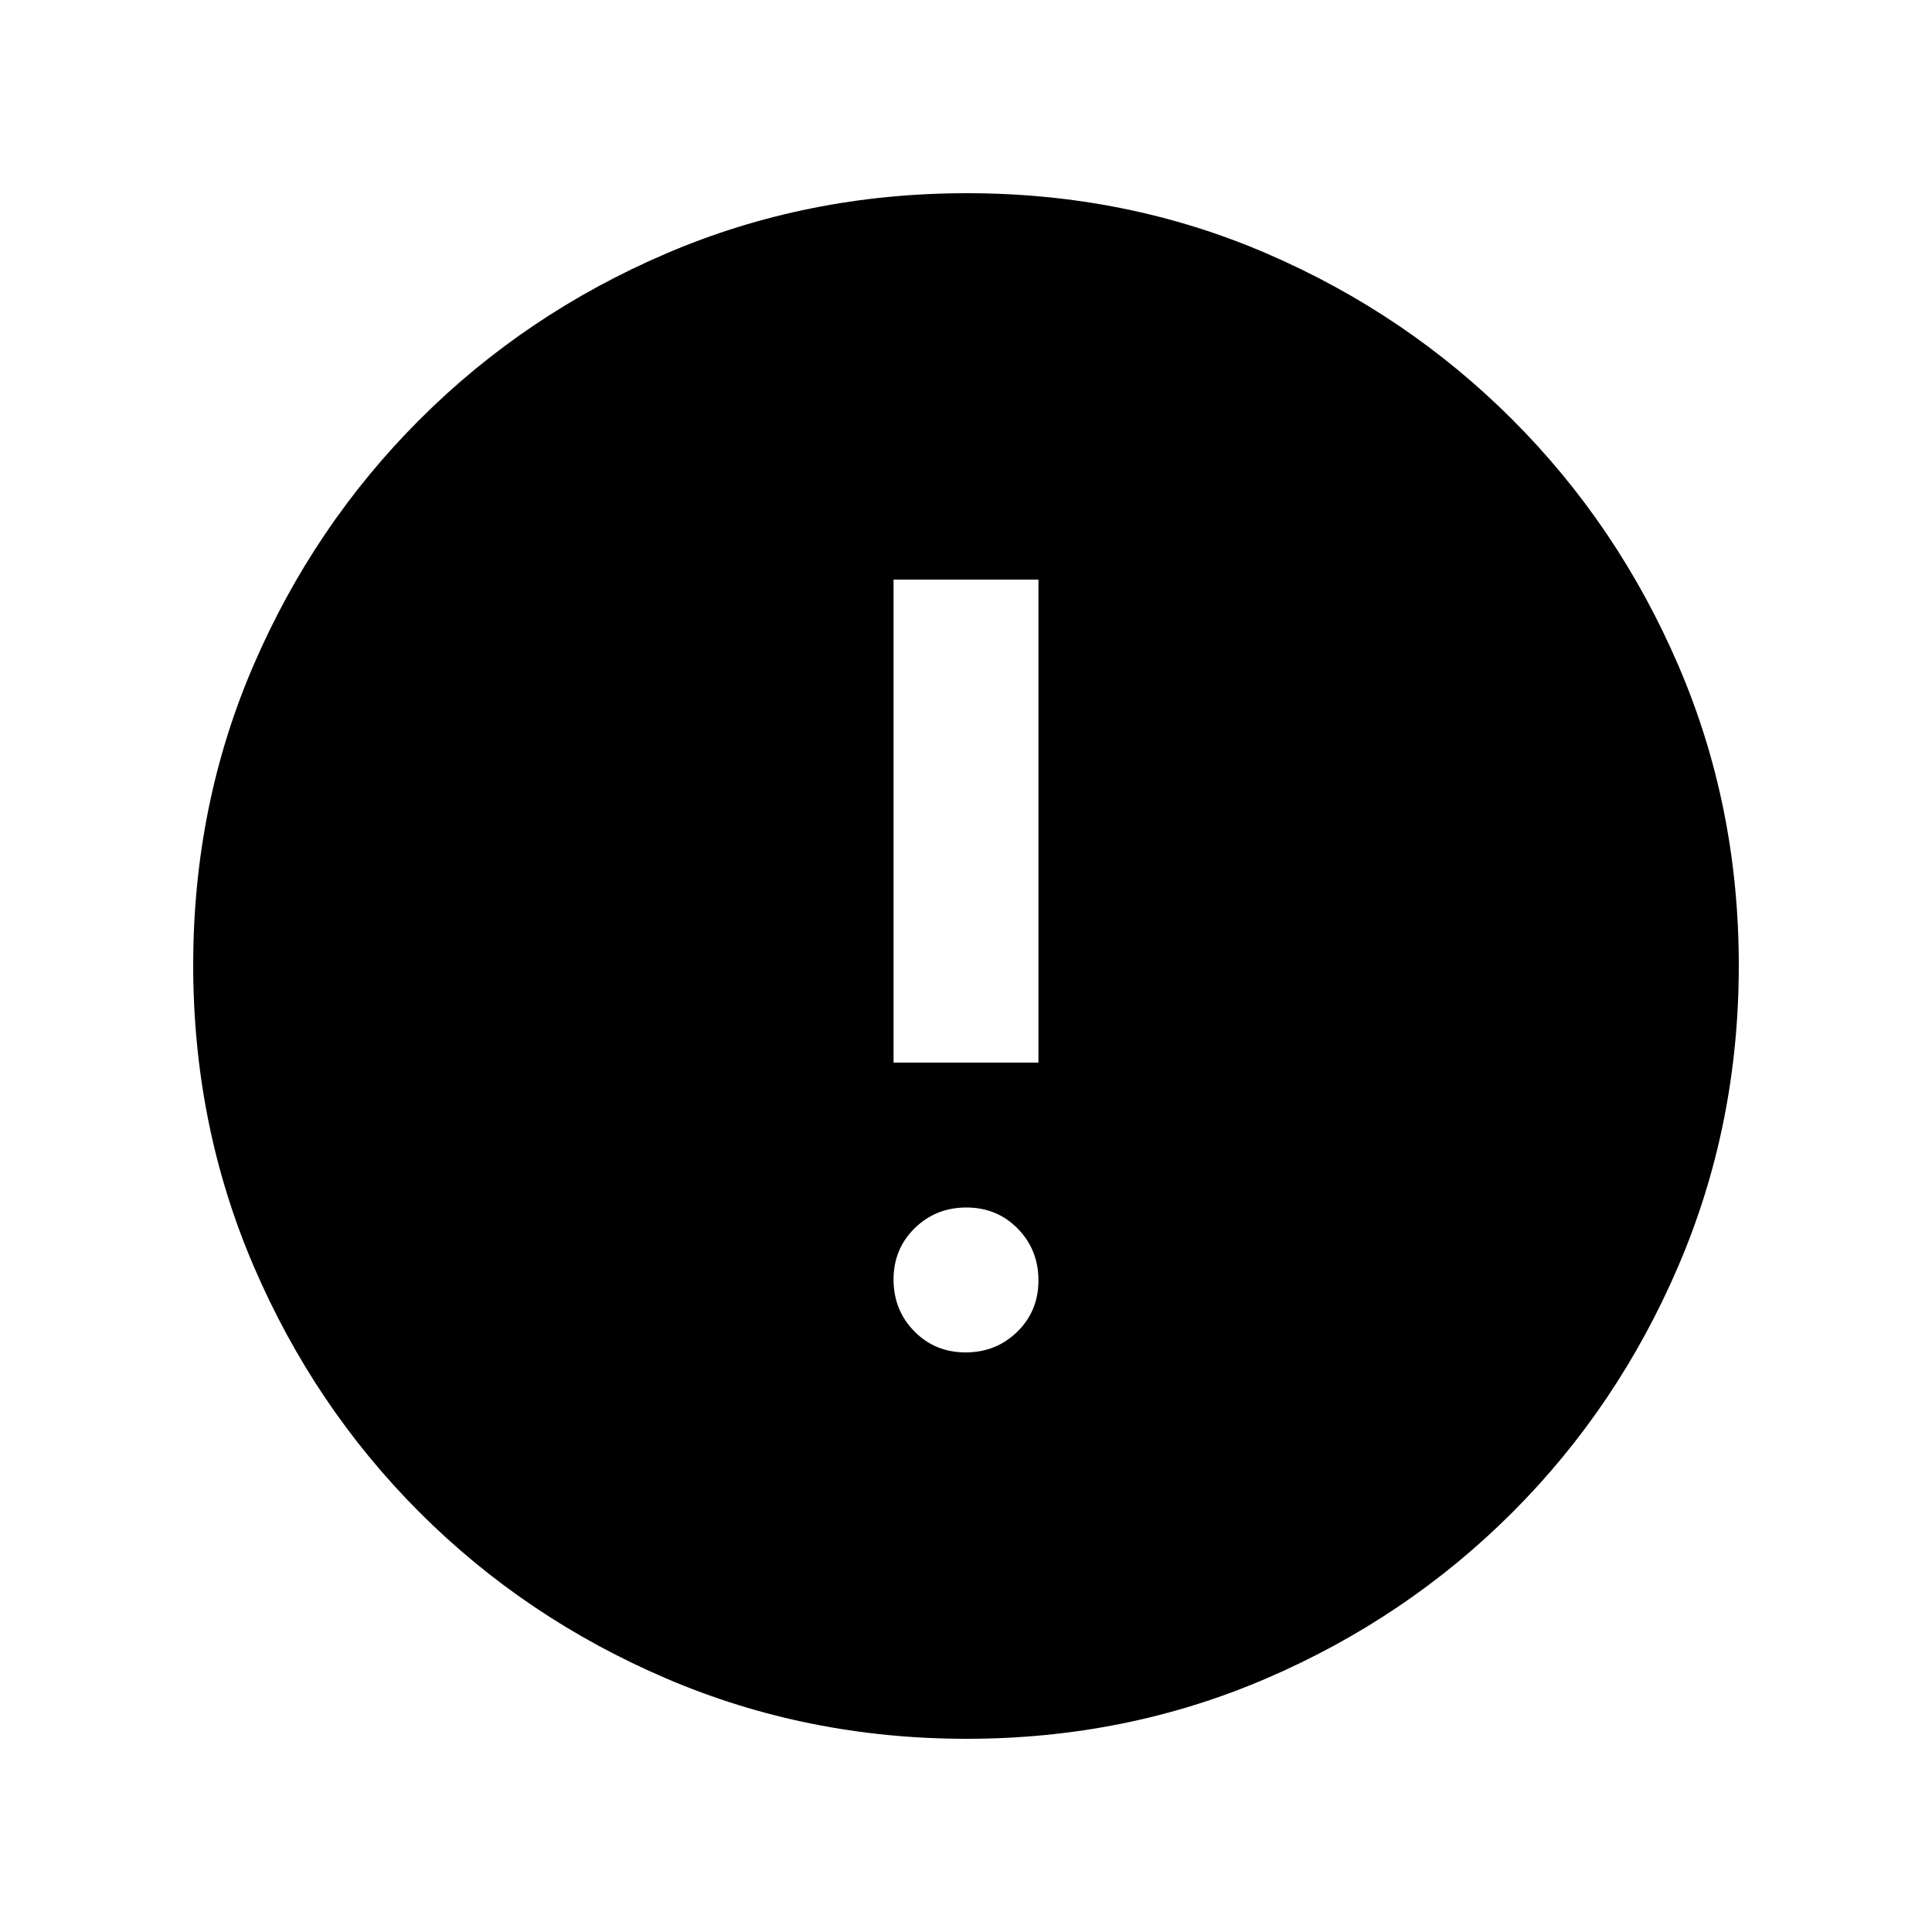
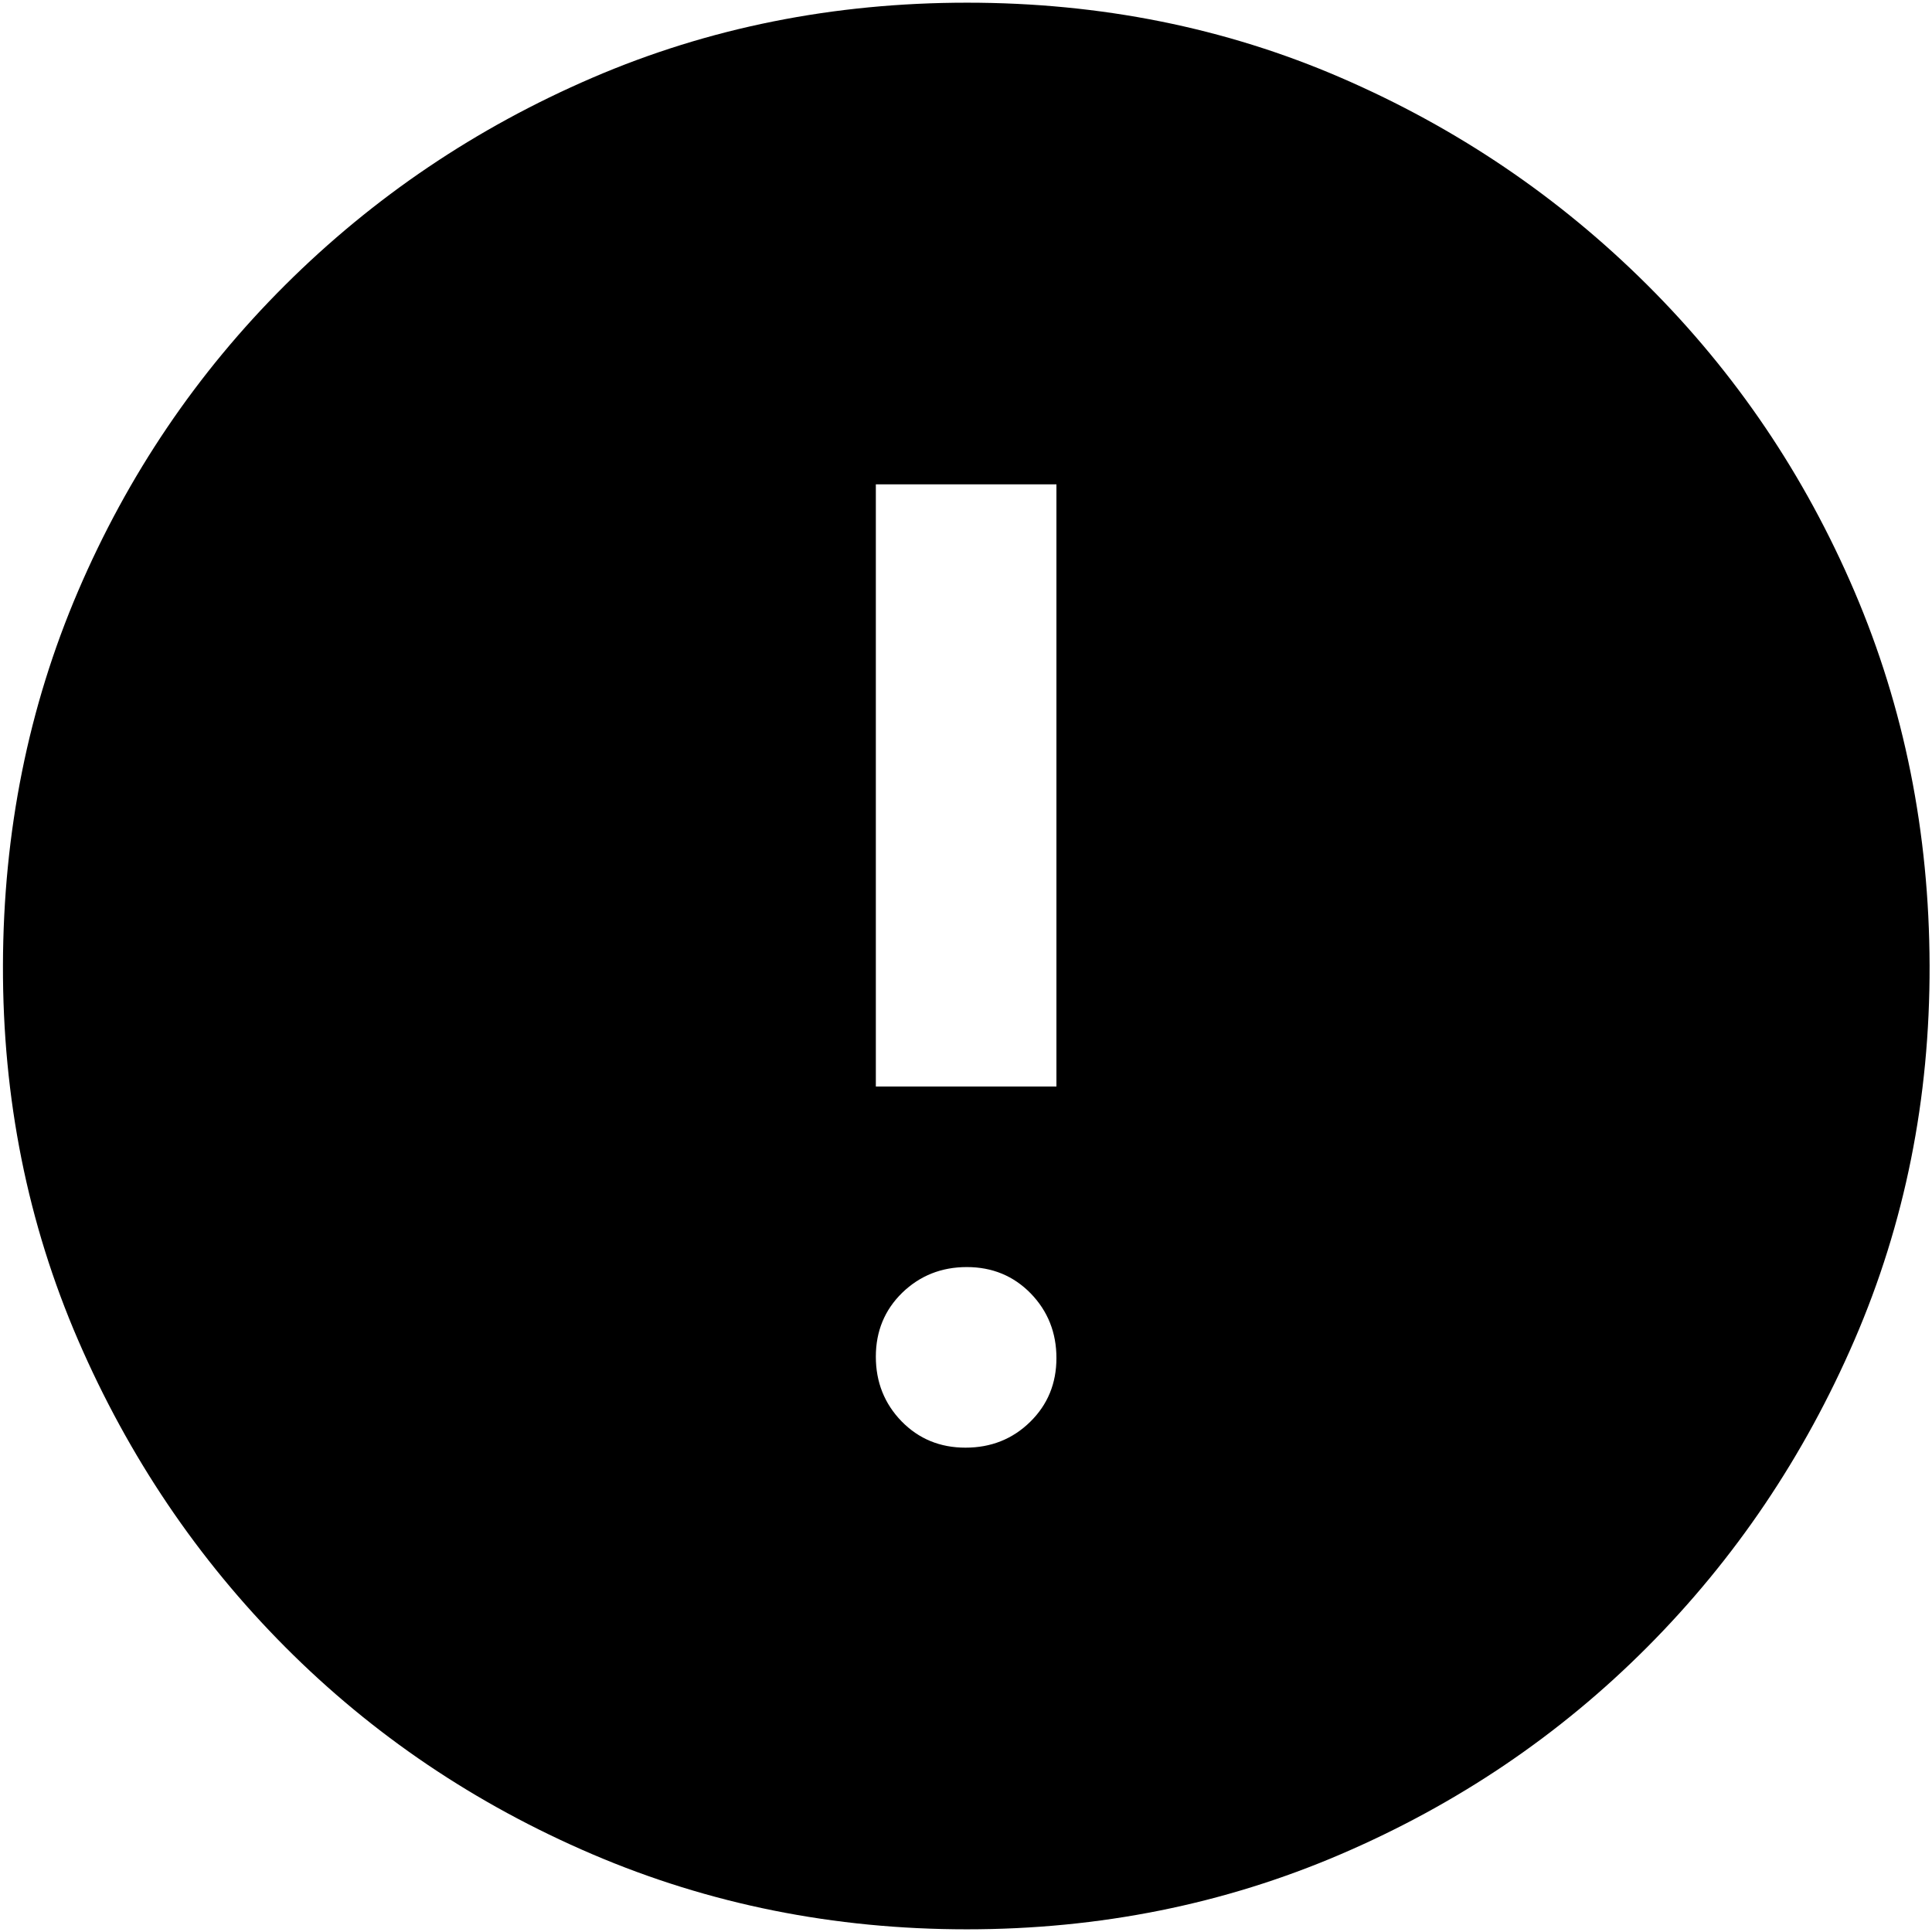
- <svg xmlns="http://www.w3.org/2000/svg" height="20" viewBox="0 -960 960 960" width="20">
-   <path d="M479.789-288Q495-288 505.5-298.289q10.5-10.29 10.5-25.5Q516-339 505.711-349.5q-10.29-10.5-25.5-10.5Q465-360 454.5-349.711q-10.5 10.29-10.5 25.5Q444-309 454.289-298.5q10.29 10.5 25.5 10.5ZM444-432h72v-240h-72v240Zm36.276 336Q401-96 331-126q-70-30-122.5-82.5T126-330.958q-30-69.959-30-149.5Q96-560 126-629.5t82.5-122Q261-804 330.958-834q69.959-30 149.5-30Q560-864 629.5-834t122 82.5Q804-699 834-629.276q30 69.725 30 149Q864-401 834-331q-30 70-82.5 122.5T629.276-126q-69.725 30-149 30Z" />
+ <svg xmlns="http://www.w3.org/2000/svg" viewBox="0 0 72 72">
+   <path d="M35.98 53.95q1.43 0 2.41-.96t.98-2.38-.96-2.41q-.96-.98-2.38-.98t-2.41.96q-.98.96-.98 2.38t.96 2.41q.96.98 2.38.98m-3.34-13.46h6.73V18.05h-6.73zm3.39 31.41q-7.42 0-13.96-2.8t-11.44-7.72-7.72-11.44-2.8-13.97 2.8-13.94 7.72-11.41T22.07 2.9 36.04.1t13.94 2.8 11.41 7.72 7.72 11.42 2.8 13.94-2.8 13.96-7.72 11.44-11.42 7.72-13.94 2.8" />
</svg>
